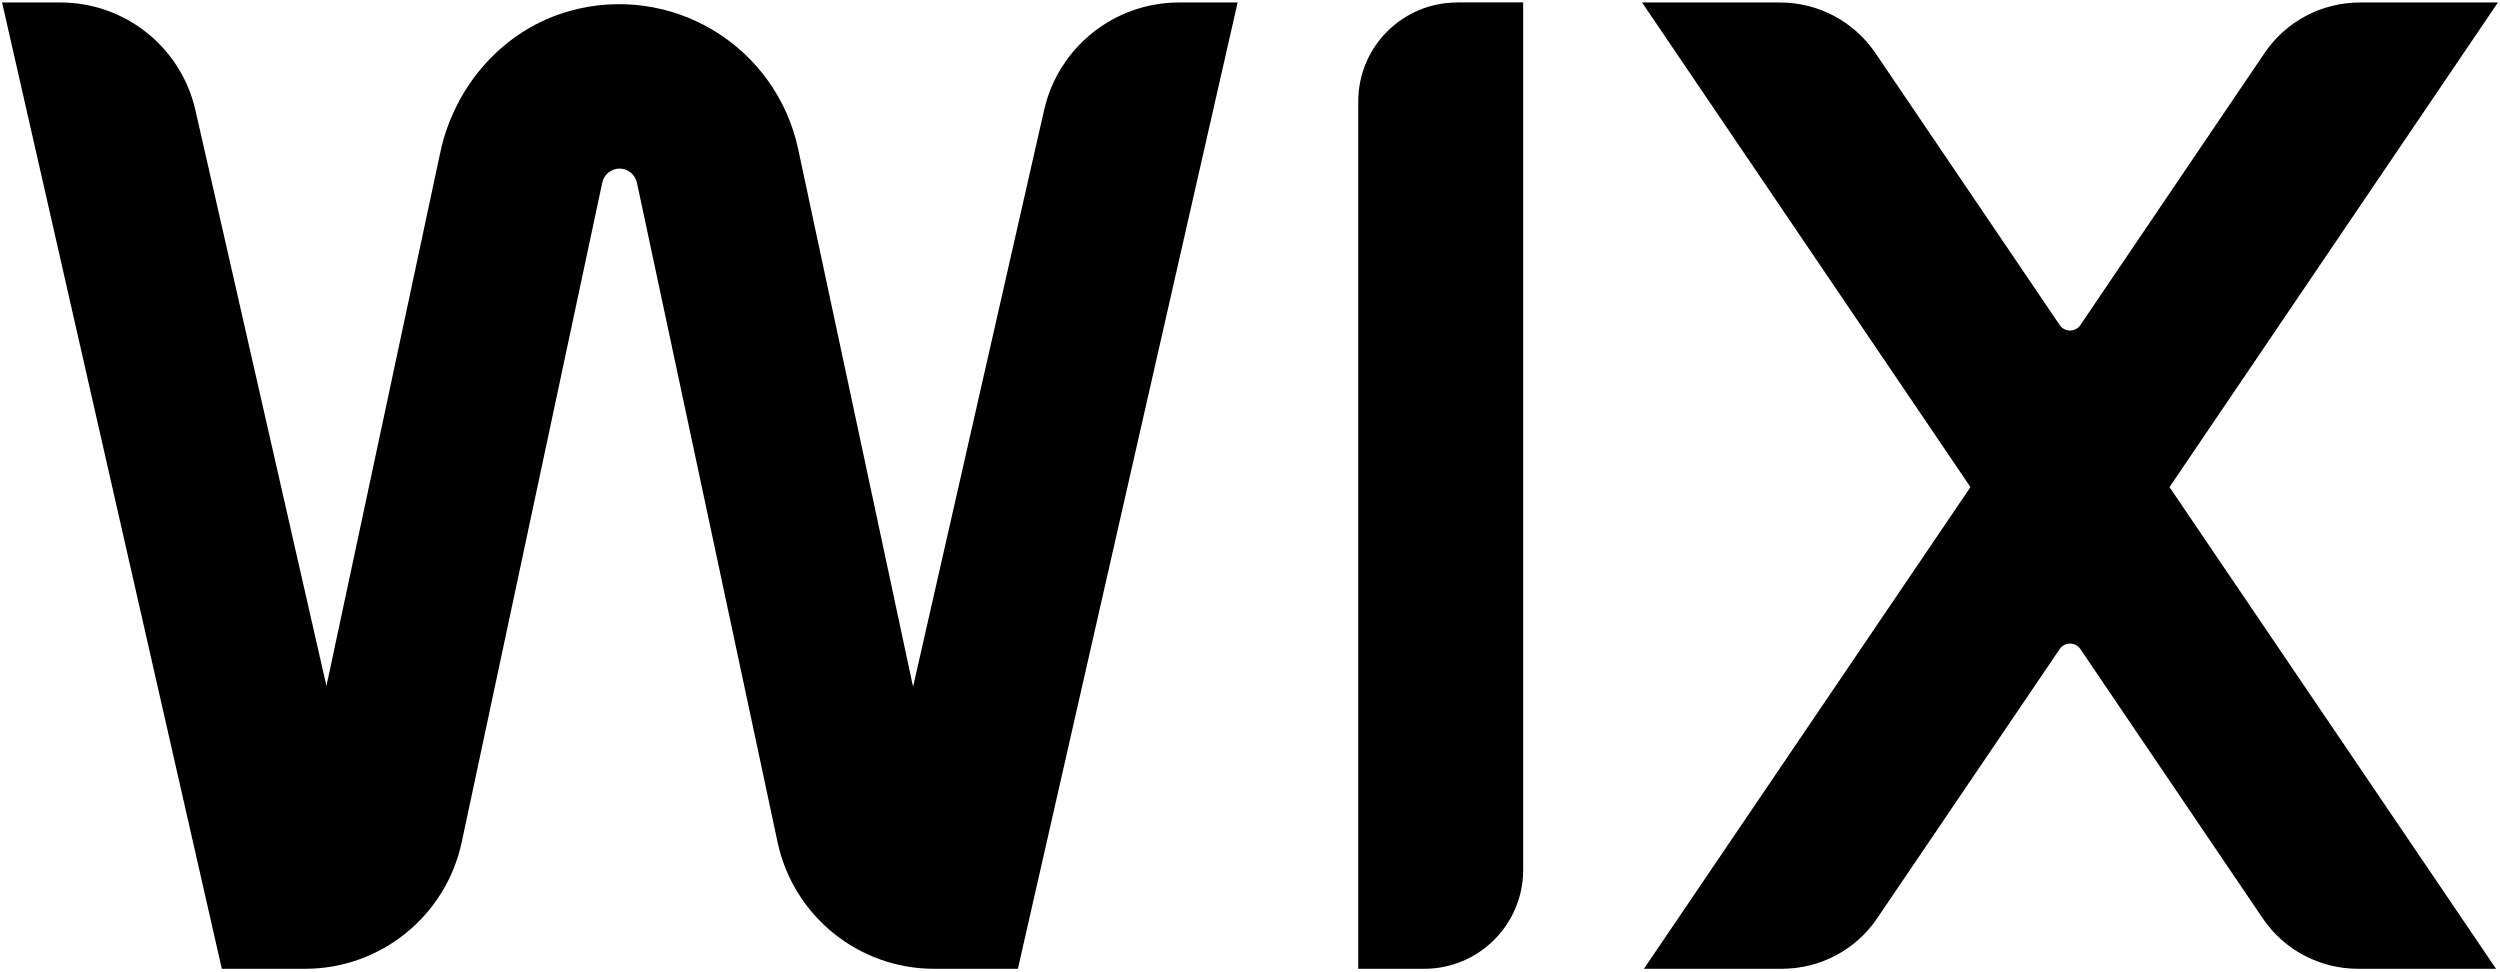
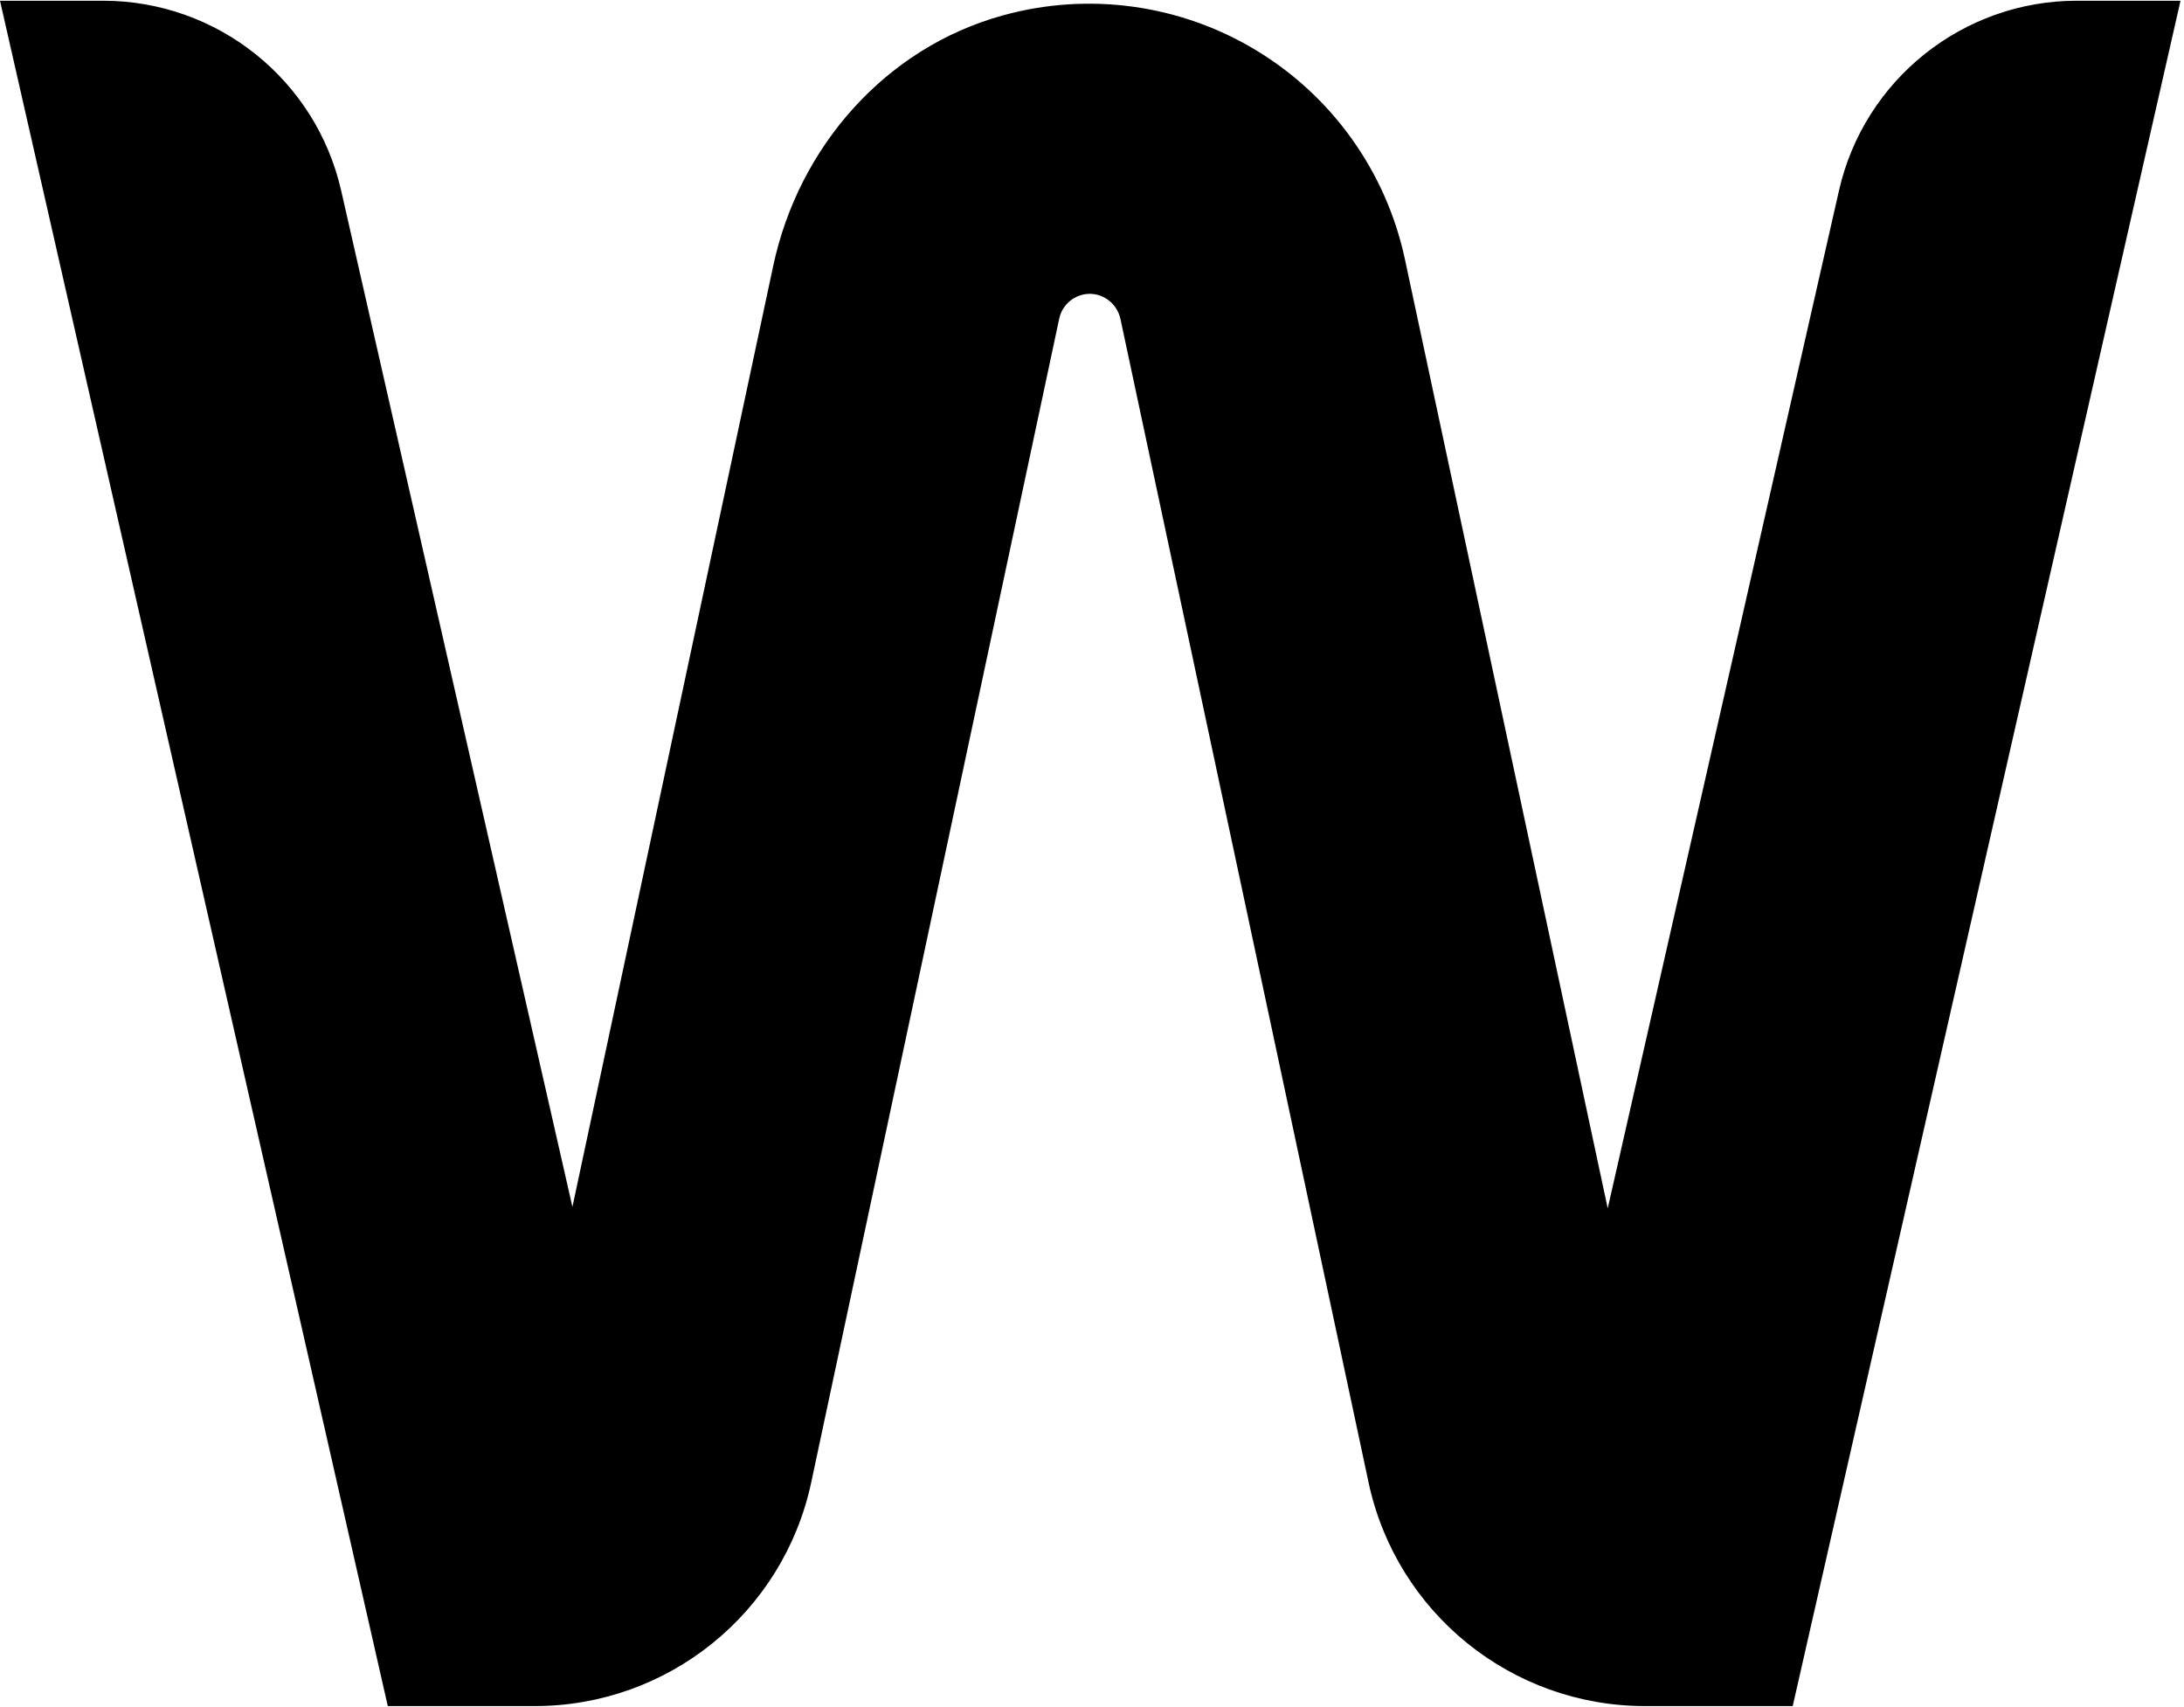
- <svg xmlns="http://www.w3.org/2000/svg" viewBox="-0.02 7.33 24.04 9.34">
-   <path fill="#000000" d="m0 7.354 2.113 9.292h.801a1.54 1.54 0 0 0 1.506-1.218l1.351-6.34a.171.171 0 0 1 .167-.137c.08 0 .15.058.167.137l1.352 6.34a1.54 1.54 0 0 0 1.506 1.218h.805l2.113-9.292h-.565c-.62 0-1.159.43-1.296 1.035l-1.26 5.545-1.106-5.176a1.76 1.76 0 0 0-2.19-1.324c-.639.176-1.113.716-1.251 1.365l-1.094 5.127-1.26-5.537A1.33 1.33 0 0 0 .563 7.354H0zm13.992 0a.951.951 0 0 0-.951.95v8.342h.635a.952.952 0 0 0 .951-.95V7.353h-.635zm1.778 0 3.158 4.66-3.14 4.632h1.325c.368 0 .712-.181.918-.486l1.756-2.59a.12.12 0 0 1 .197 0l1.754 2.59c.206.305.55.486.918.486h1.326l-3.14-4.632L24 7.354h-1.326c-.368 0-.712.181-.918.486l-1.772 2.617a.12.12 0 0 1-.197 0L18.014 7.84a1.108 1.108 0 0 0-.918-.486H15.77z" />
+ <svg xmlns="http://www.w3.org/2000/svg" viewBox="0.00 7.35 11.90 9.30">
+   <path fill="#000000" d="m0 7.354 2.113 9.292h.801a1.54 1.54 0 0 0 1.506-1.218l1.351-6.34a.171.171 0 0 1 .167-.137c.08 0 .15.058.167.137l1.352 6.34a1.54 1.54 0 0 0 1.506 1.218h.805l2.113-9.292h-.565c-.62 0-1.159.43-1.296 1.035l-1.26 5.545-1.106-5.176a1.76 1.76 0 0 0-2.19-1.324c-.639.176-1.113.716-1.251 1.365l-1.094 5.127-1.26-5.537A1.33 1.33 0 0 0 .563 7.354H0z" />
</svg>
